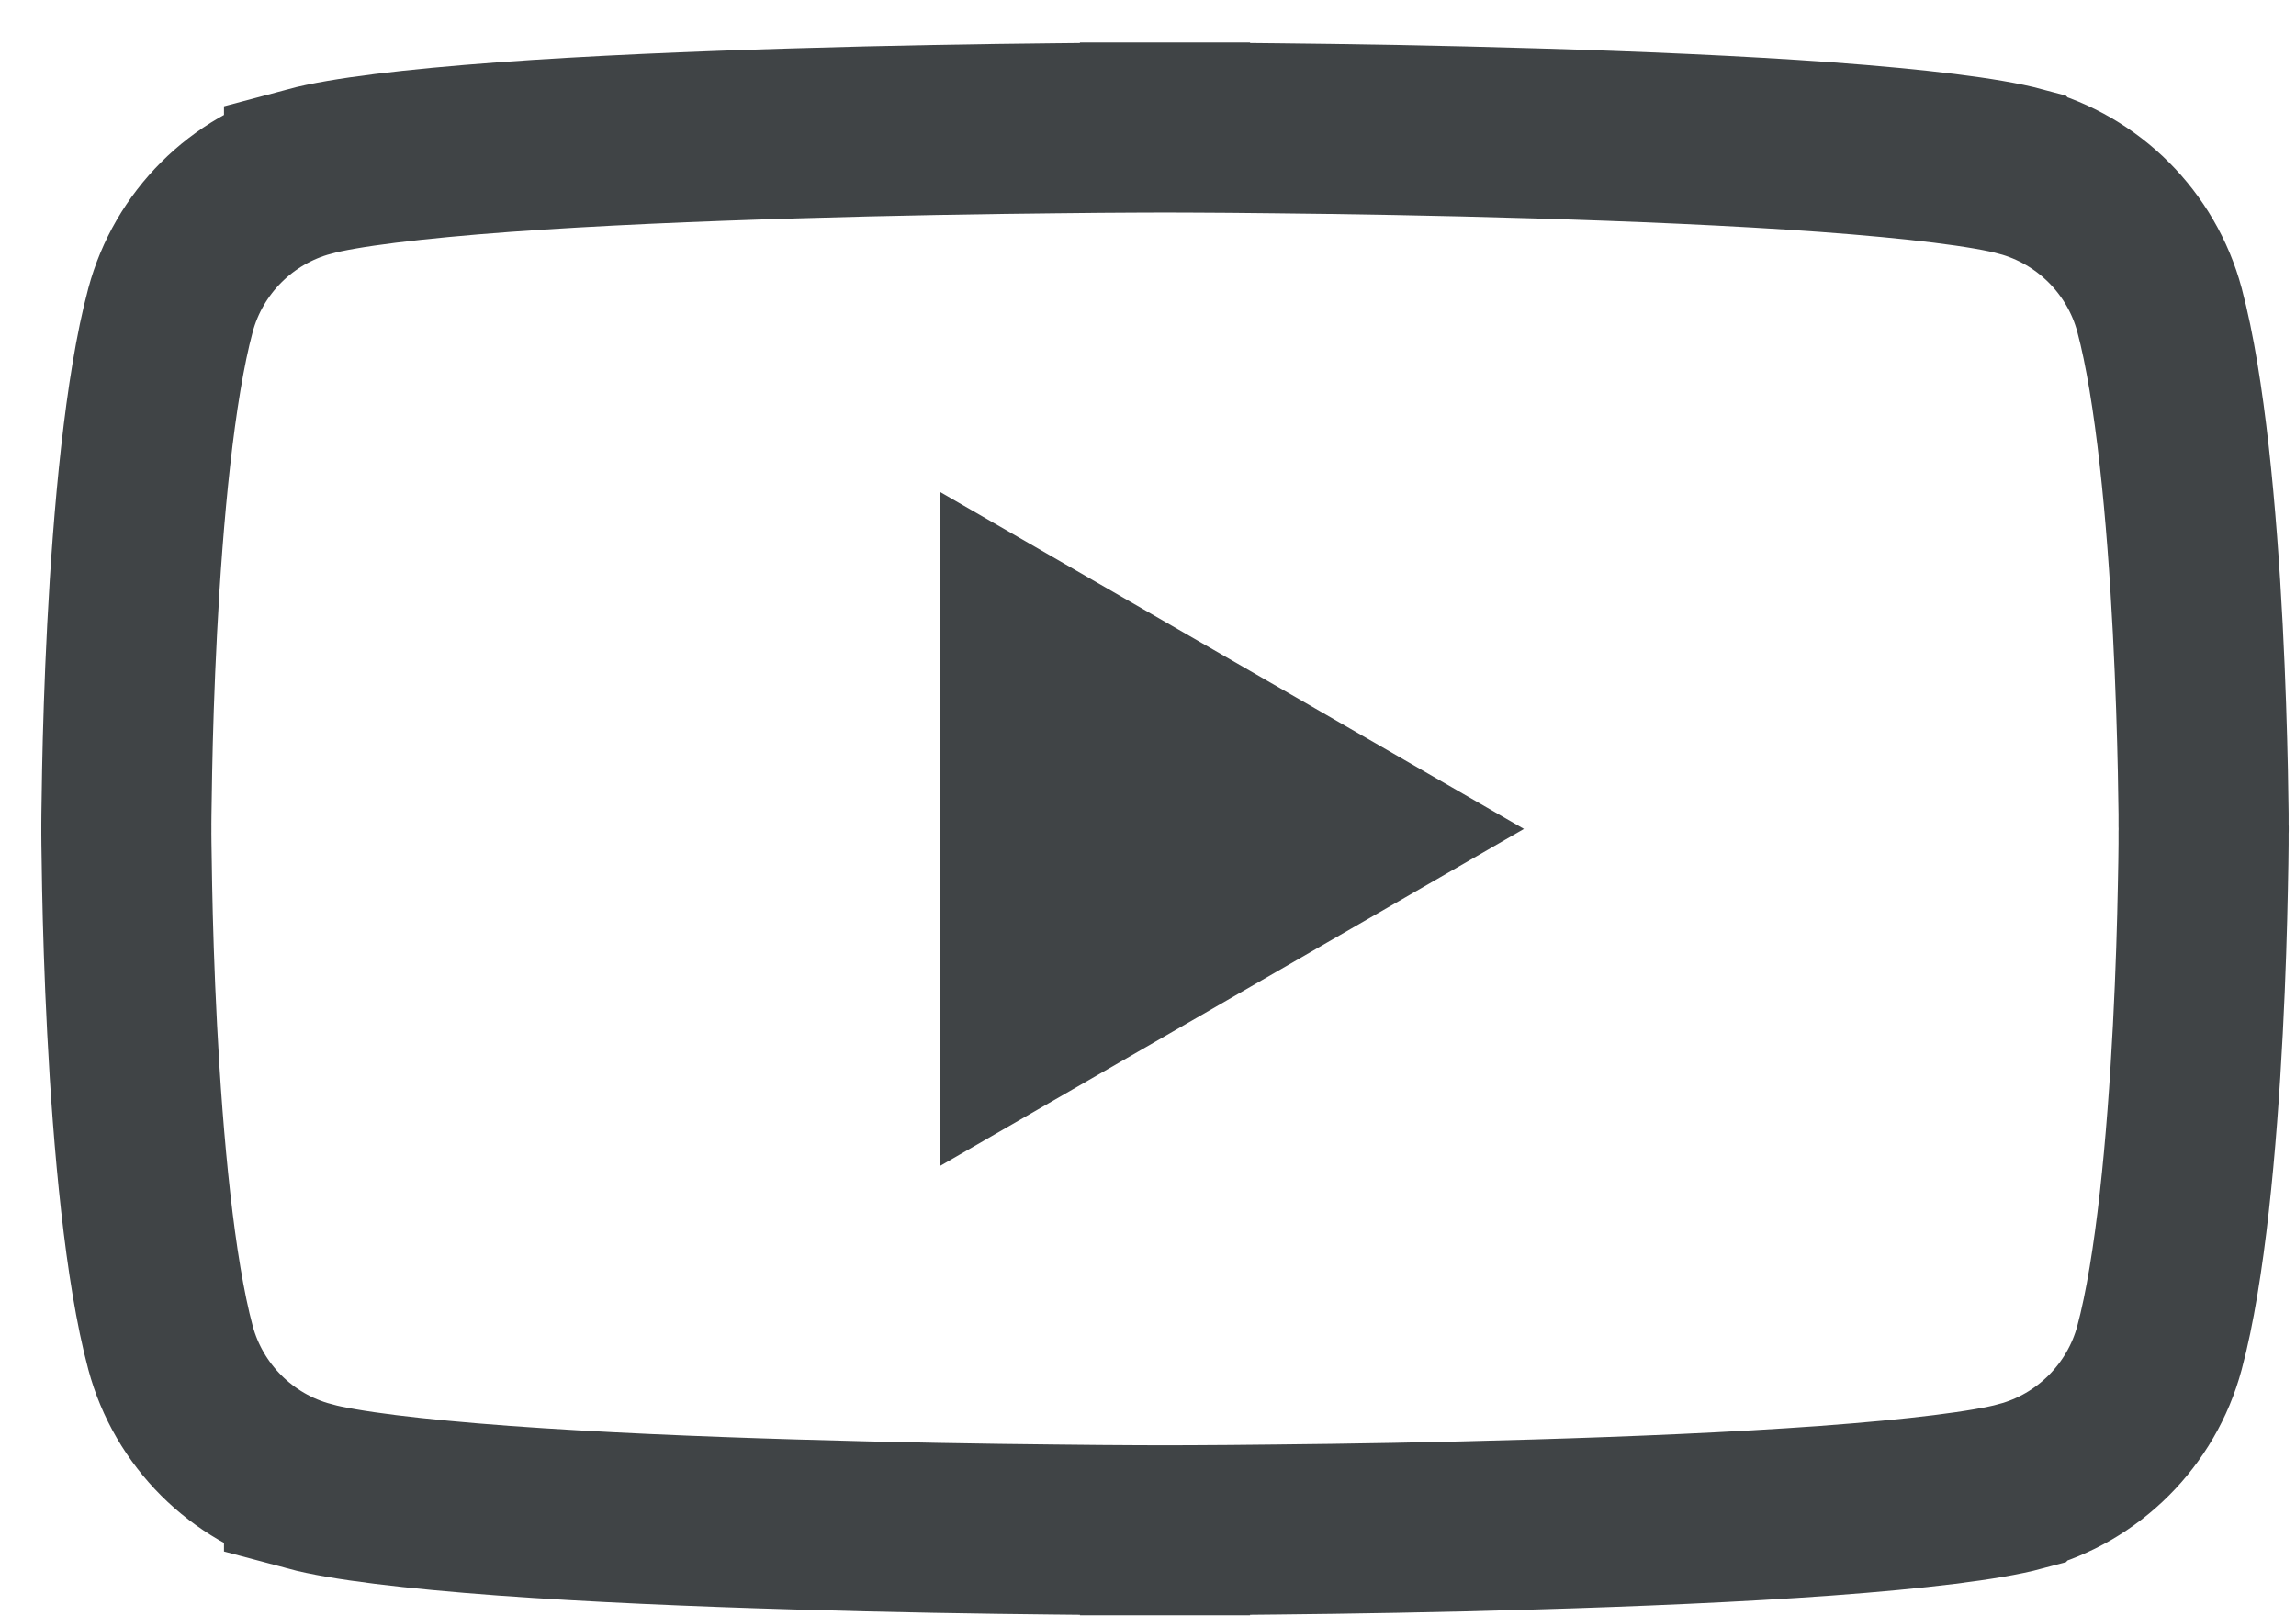
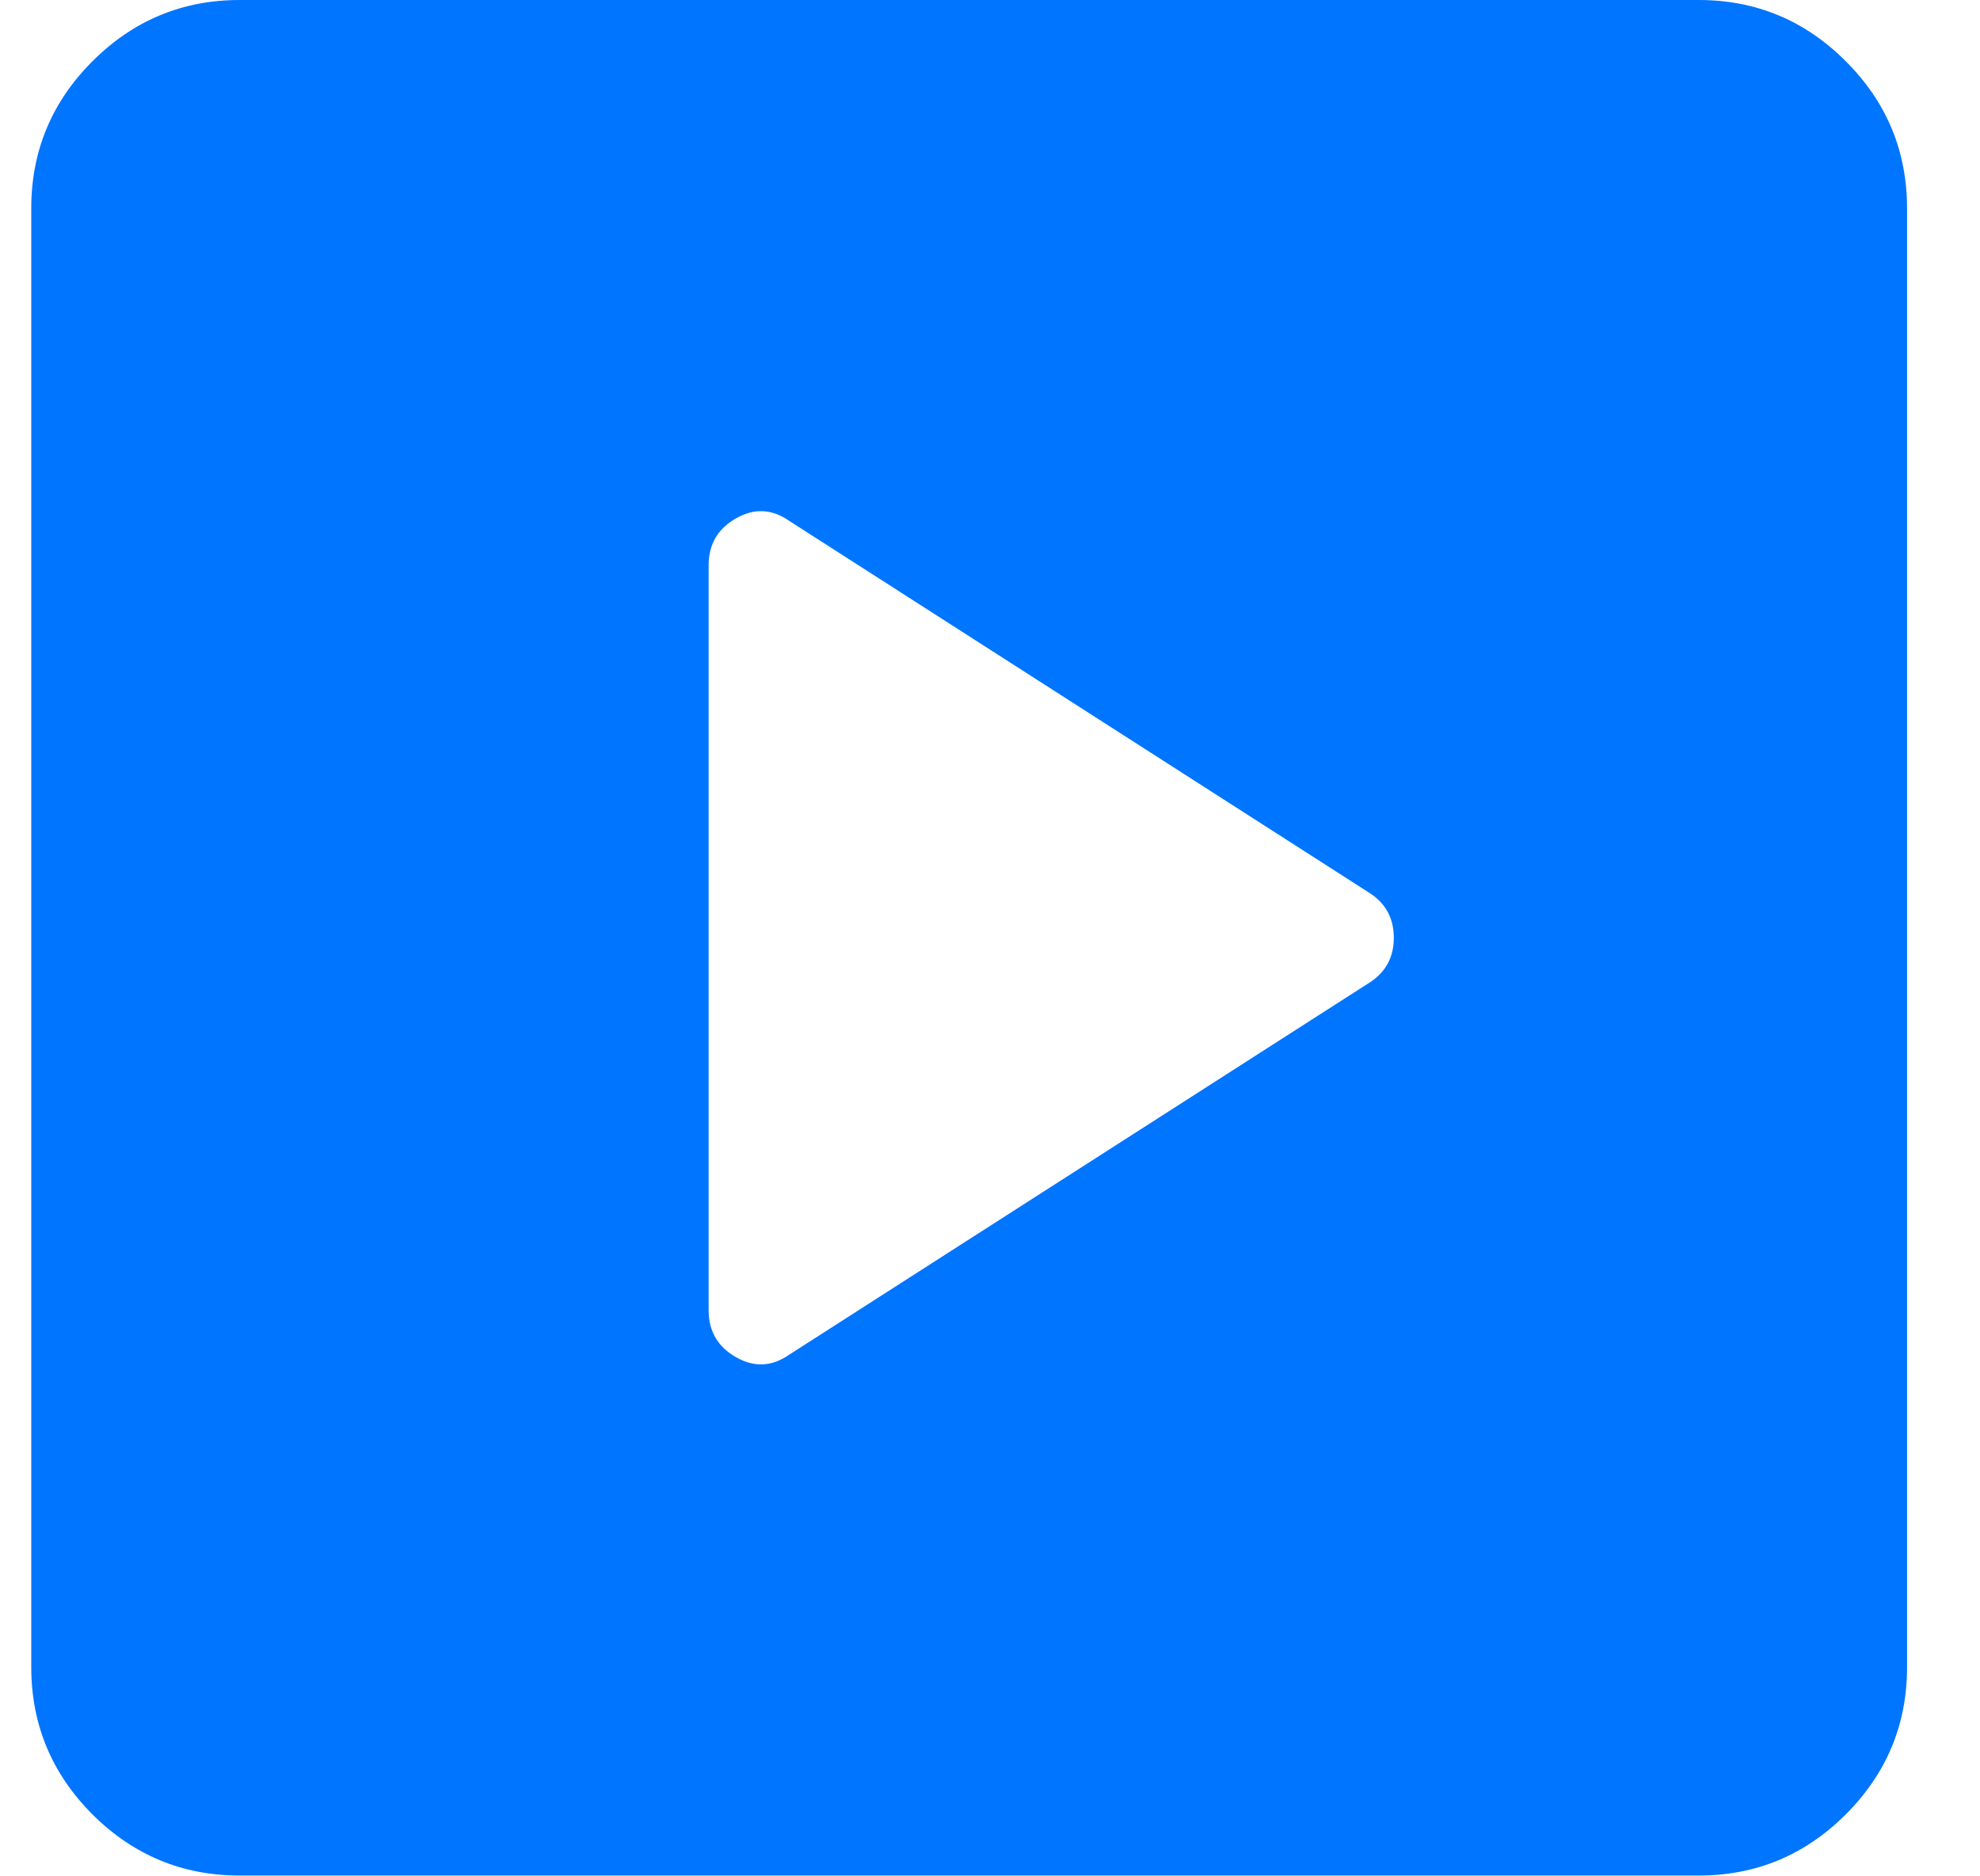
- <svg xmlns="http://www.w3.org/2000/svg" width="27" height="19" viewBox="0 0 27 19" fill="none">
-   <path d="M23.765 2.018L23.766 2.019C24.558 2.231 25.183 2.855 25.395 3.647C25.64 4.564 25.776 6.058 25.845 7.394C25.879 8.047 25.896 8.638 25.905 9.066C25.909 9.28 25.911 9.452 25.913 9.571C25.913 9.63 25.913 9.675 25.913 9.706L25.914 9.74L25.914 9.748L25.914 9.75V9.75V9.75V9.751L25.914 9.752L25.914 9.76L25.913 9.795C25.913 9.825 25.913 9.871 25.913 9.93C25.912 10.048 25.91 10.221 25.905 10.434C25.897 10.862 25.88 11.453 25.846 12.106C25.777 13.442 25.641 14.936 25.395 15.852L25.395 15.852C25.183 16.645 24.558 17.269 23.766 17.481L23.765 17.482C23.355 17.592 22.542 17.691 21.47 17.77C20.425 17.846 19.215 17.897 18.06 17.931C16.906 17.966 15.816 17.983 15.013 17.991C14.611 17.996 14.283 17.998 14.054 17.999C13.94 18 13.851 18 13.791 18L13.723 18L13.705 18L13.701 18H13.7H13.7L13.7 19L13.7 18H13.7H13.699L13.694 18L13.677 18L13.609 18C13.549 18 13.46 18 13.345 17.999C13.117 17.998 12.788 17.996 12.387 17.991C11.584 17.983 10.493 17.966 9.34 17.931C8.185 17.897 6.975 17.846 5.93 17.77C4.858 17.691 4.045 17.592 3.634 17.482L3.634 17.481C2.841 17.269 2.217 16.645 2.005 15.852L2.005 15.852C1.759 14.936 1.623 13.442 1.554 12.106C1.52 11.453 1.503 10.862 1.495 10.434C1.491 10.221 1.488 10.048 1.487 9.93C1.487 9.871 1.487 9.825 1.486 9.795L1.486 9.76L1.486 9.752L1.486 9.75L1.486 9.75V9.75V9.75V9.75L1.486 9.75L1.486 9.748L1.486 9.74L1.486 9.705C1.487 9.675 1.487 9.629 1.487 9.57C1.488 9.452 1.491 9.279 1.495 9.066C1.503 8.638 1.52 8.047 1.554 7.394C1.623 6.058 1.759 4.564 2.005 3.648L2.005 3.648C2.217 2.855 2.841 2.231 3.634 2.019L3.634 2.018C4.045 1.908 4.858 1.809 5.93 1.73C6.975 1.654 8.185 1.603 9.34 1.569C10.493 1.534 11.584 1.517 12.387 1.509C12.788 1.504 13.117 1.502 13.345 1.501C13.46 1.501 13.549 1.5 13.609 1.5L13.677 1.5L13.694 1.5L13.699 1.5L13.7 1.5H13.7L13.7 0.5L13.7 1.5H13.7L13.701 1.5L13.705 1.5L13.723 1.5L13.791 1.5C13.851 1.5 13.94 1.501 14.054 1.501C14.283 1.502 14.611 1.504 15.013 1.509C15.816 1.517 16.906 1.534 18.06 1.569C19.215 1.603 20.425 1.654 21.47 1.73C22.542 1.809 23.355 1.908 23.765 2.018Z" stroke="#404446" stroke-width="2" />
-   <path d="M11.055 13.714L17.921 9.75L11.055 5.787V13.714Z" fill="#404446" />
+ <svg xmlns="http://www.w3.org/2000/svg" width="19" height="18" viewBox="0 0 19 18" fill="none">
+   <path d="M13.15 9.425C13.3 9.325 13.375 9.183 13.375 9C13.375 8.817 13.3 8.675 13.15 8.575L7.575 5C7.408 4.883 7.237 4.875 7.062 4.975C6.887 5.075 6.8 5.225 6.8 5.425V12.575C6.8 12.775 6.887 12.925 7.062 13.025C7.237 13.125 7.408 13.117 7.575 13L13.15 9.425ZM2.3 18C1.75 18 1.279 17.804 0.887 17.413C0.496 17.021 0.3 16.55 0.3 16V2C0.3 1.45 0.496 0.979 0.887 0.588C1.279 0.196 1.75 0 2.3 0H16.3C16.85 0 17.321 0.196 17.712 0.588C18.104 0.979 18.3 1.45 18.3 2V16C18.3 16.55 18.104 17.021 17.712 17.413C17.321 17.804 16.85 18 16.3 18H2.3Z" fill="#0075FF" />
</svg>
